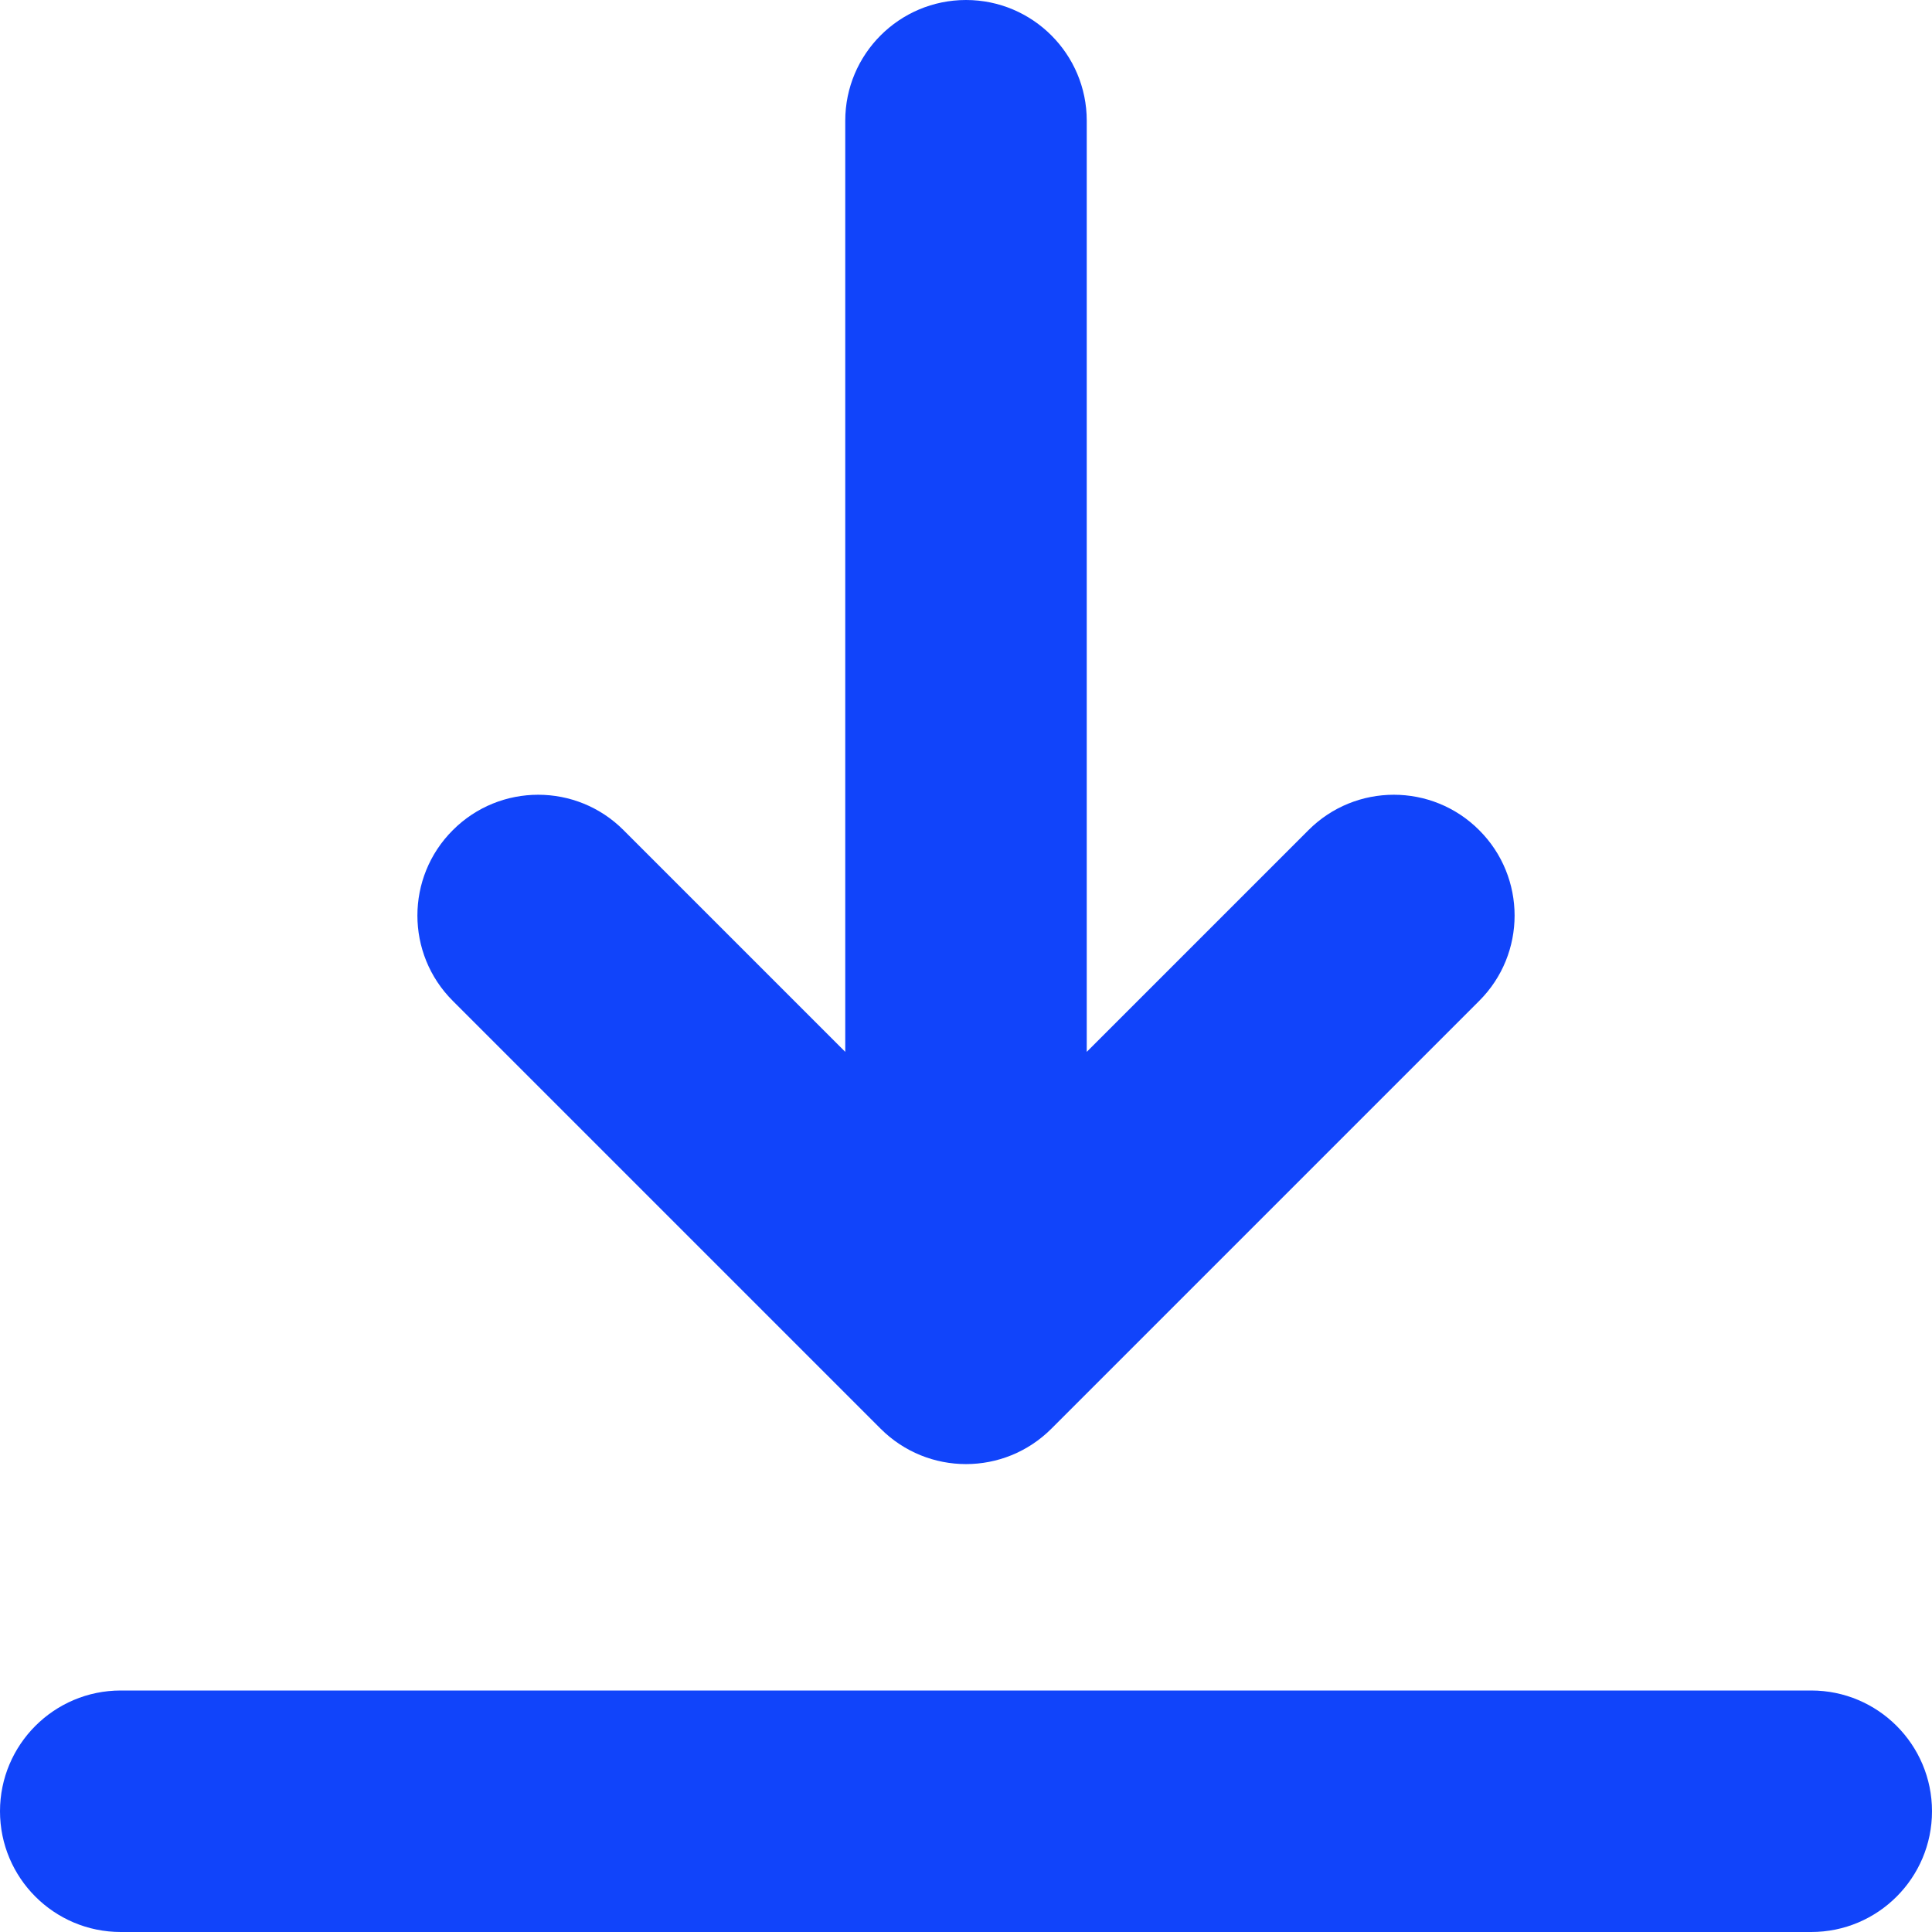
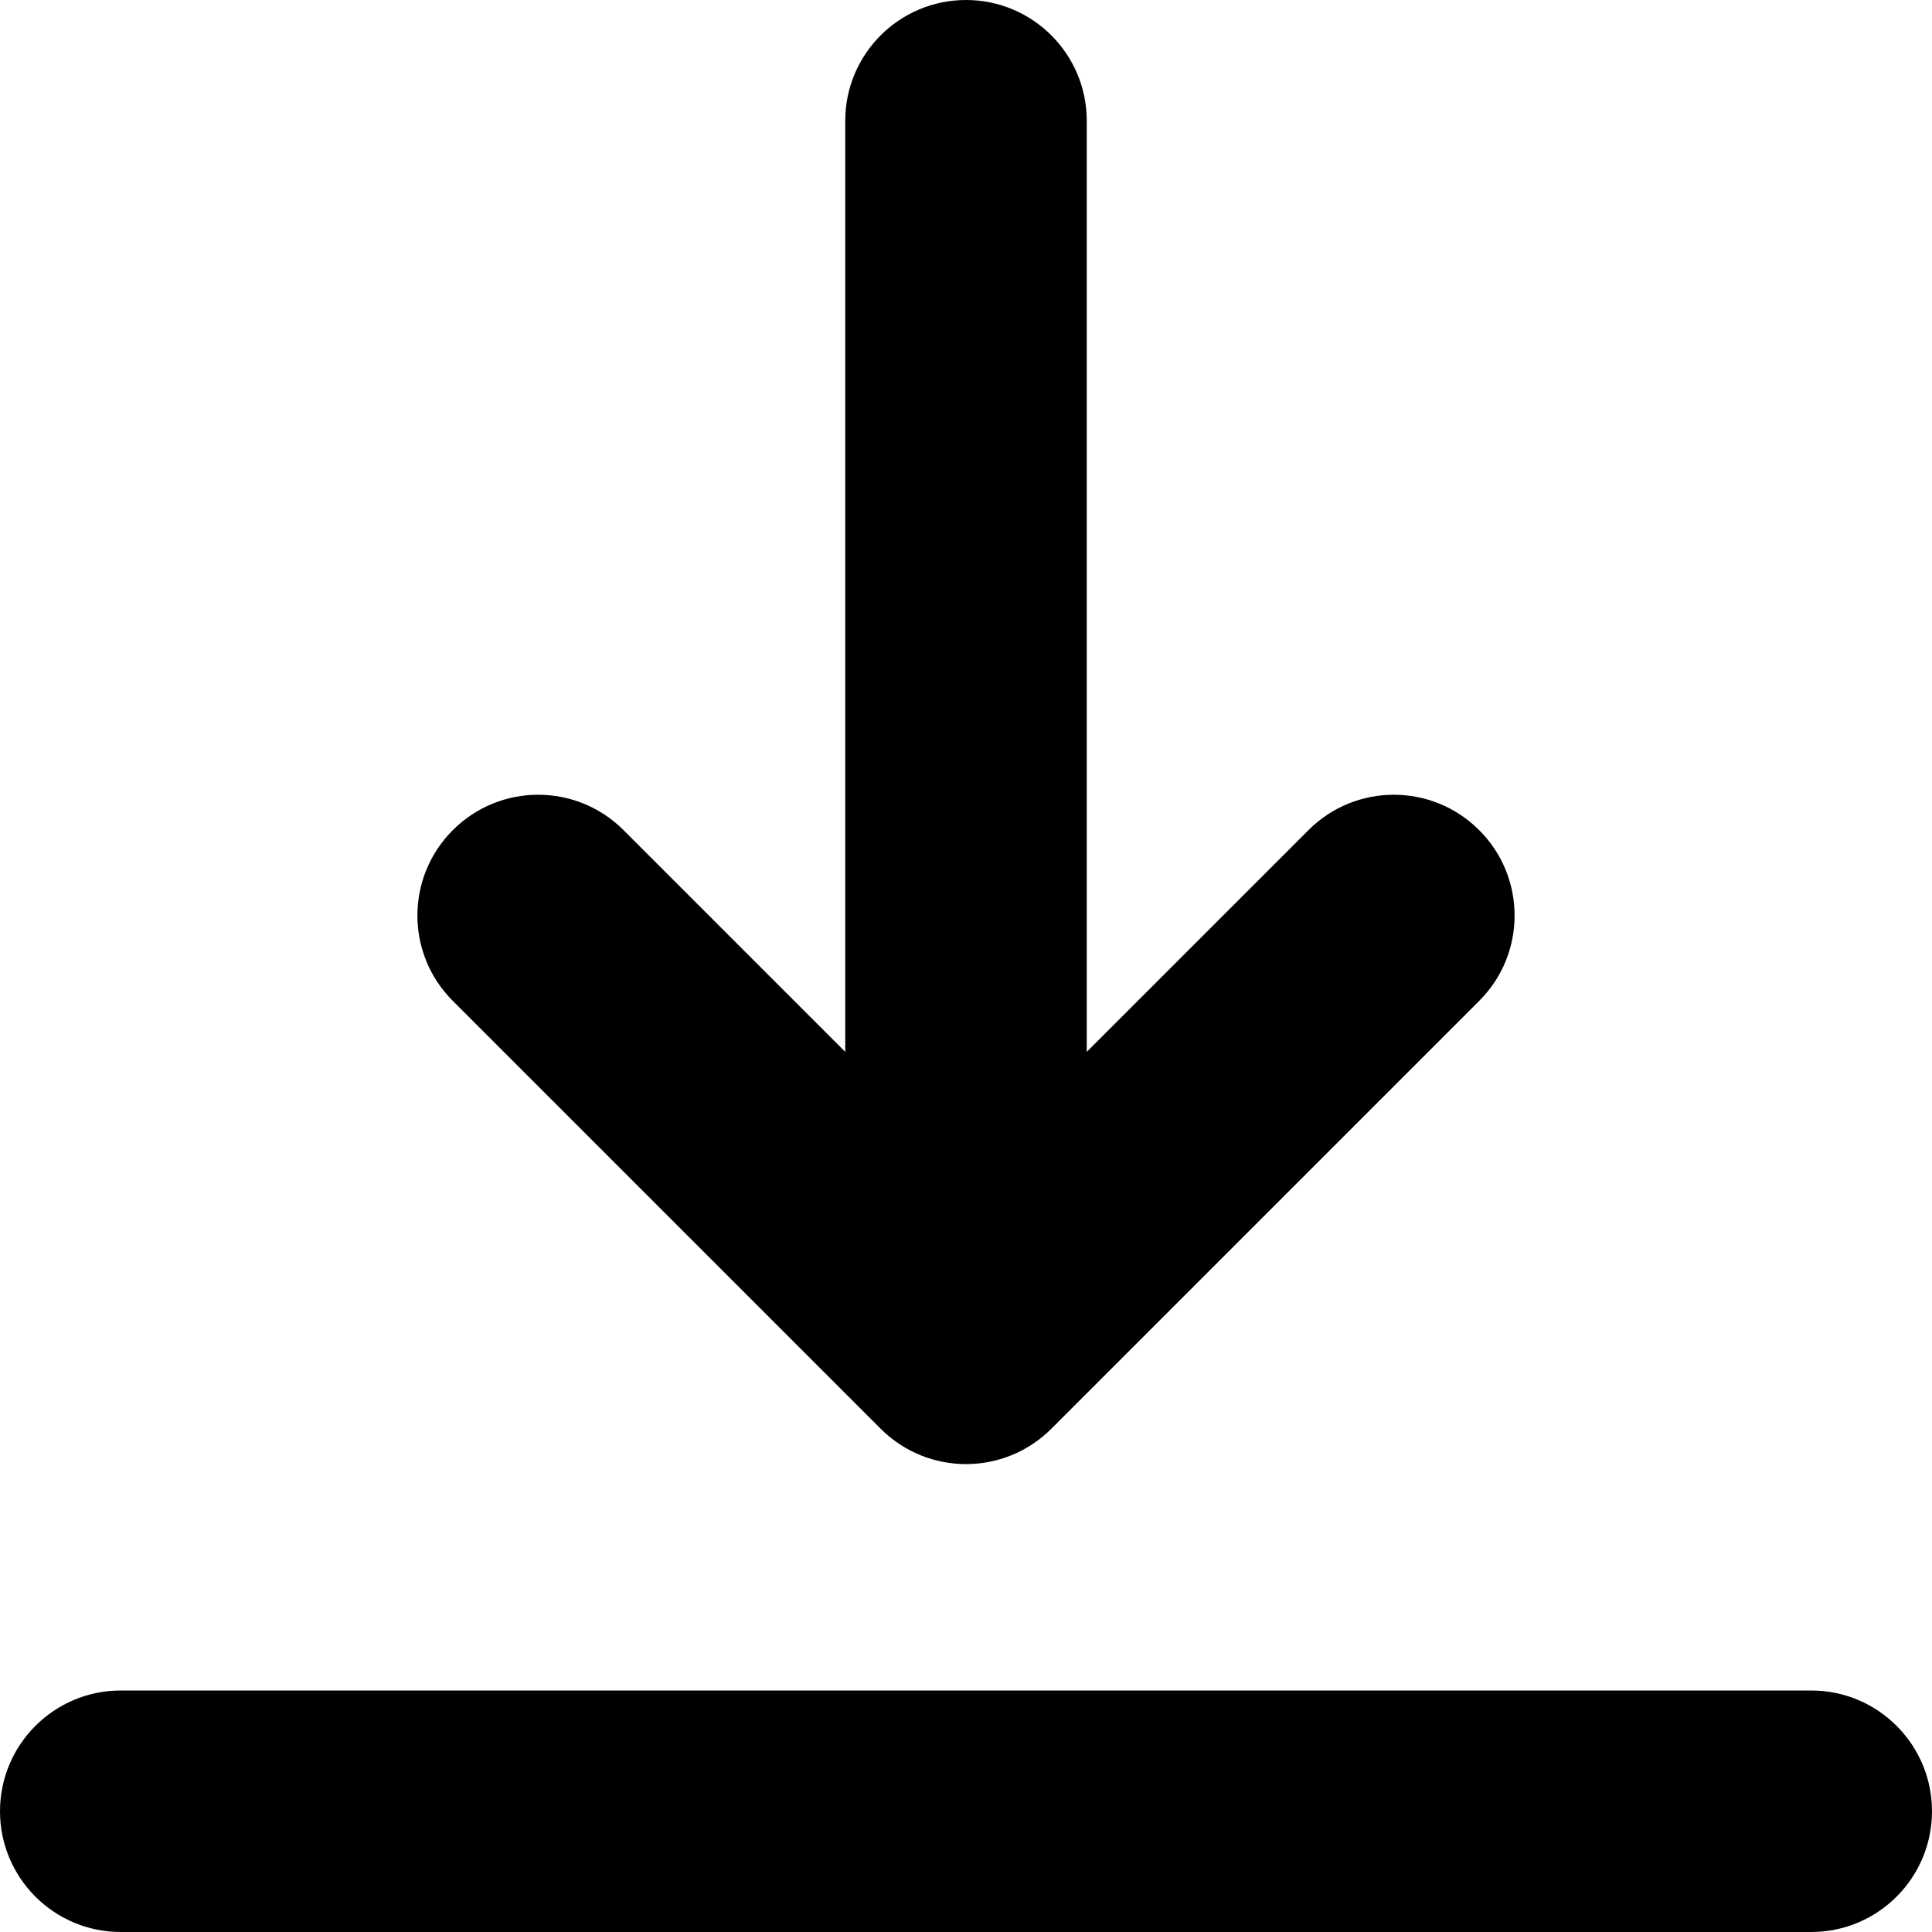
- <svg xmlns="http://www.w3.org/2000/svg" width="16" height="16" viewBox="0 0 16 16" fill="none">
-   <path d="M16 15C16 15.552 15.552 16 15 16H1C0.448 16 0 15.552 0 15C0 14.448 0.448 14 1 14H15C15.552 14 16 14.448 16 15ZM7.293 11.832C7.488 12.027 7.744 12.125 8 12.125C8.256 12.125 8.512 12.027 8.707 11.832L12.25 8.289C12.641 7.899 12.641 7.265 12.25 6.875C11.86 6.484 11.226 6.484 10.836 6.875L9 8.711V1C9 0.448 8.552 0 8 0C7.448 0 7 0.448 7 1V8.711L5.164 6.875C4.774 6.484 4.14 6.484 3.75 6.875C3.359 7.265 3.359 7.899 3.75 8.289L7.293 11.832Z" fill="#1144FA" />
+ <svg xmlns="http://www.w3.org/2000/svg" height="16" viewBox="0 0 16 16" fill="">
+   <path d="M16 15C16 15.552 15.552 16 15 16H1C0.448 16 0 15.552 0 15C0 14.448 0.448 14 1 14H15C15.552 14 16 14.448 16 15ZM7.293 11.832C7.488 12.027 7.744 12.125 8 12.125C8.256 12.125 8.512 12.027 8.707 11.832L12.25 8.289C12.641 7.899 12.641 7.265 12.25 6.875C11.86 6.484 11.226 6.484 10.836 6.875L9 8.711V1C9 0.448 8.552 0 8 0C7.448 0 7 0.448 7 1V8.711L5.164 6.875C4.774 6.484 4.14 6.484 3.75 6.875C3.359 7.265 3.359 7.899 3.75 8.289L7.293 11.832Z" fill="inherit" />
</svg>
